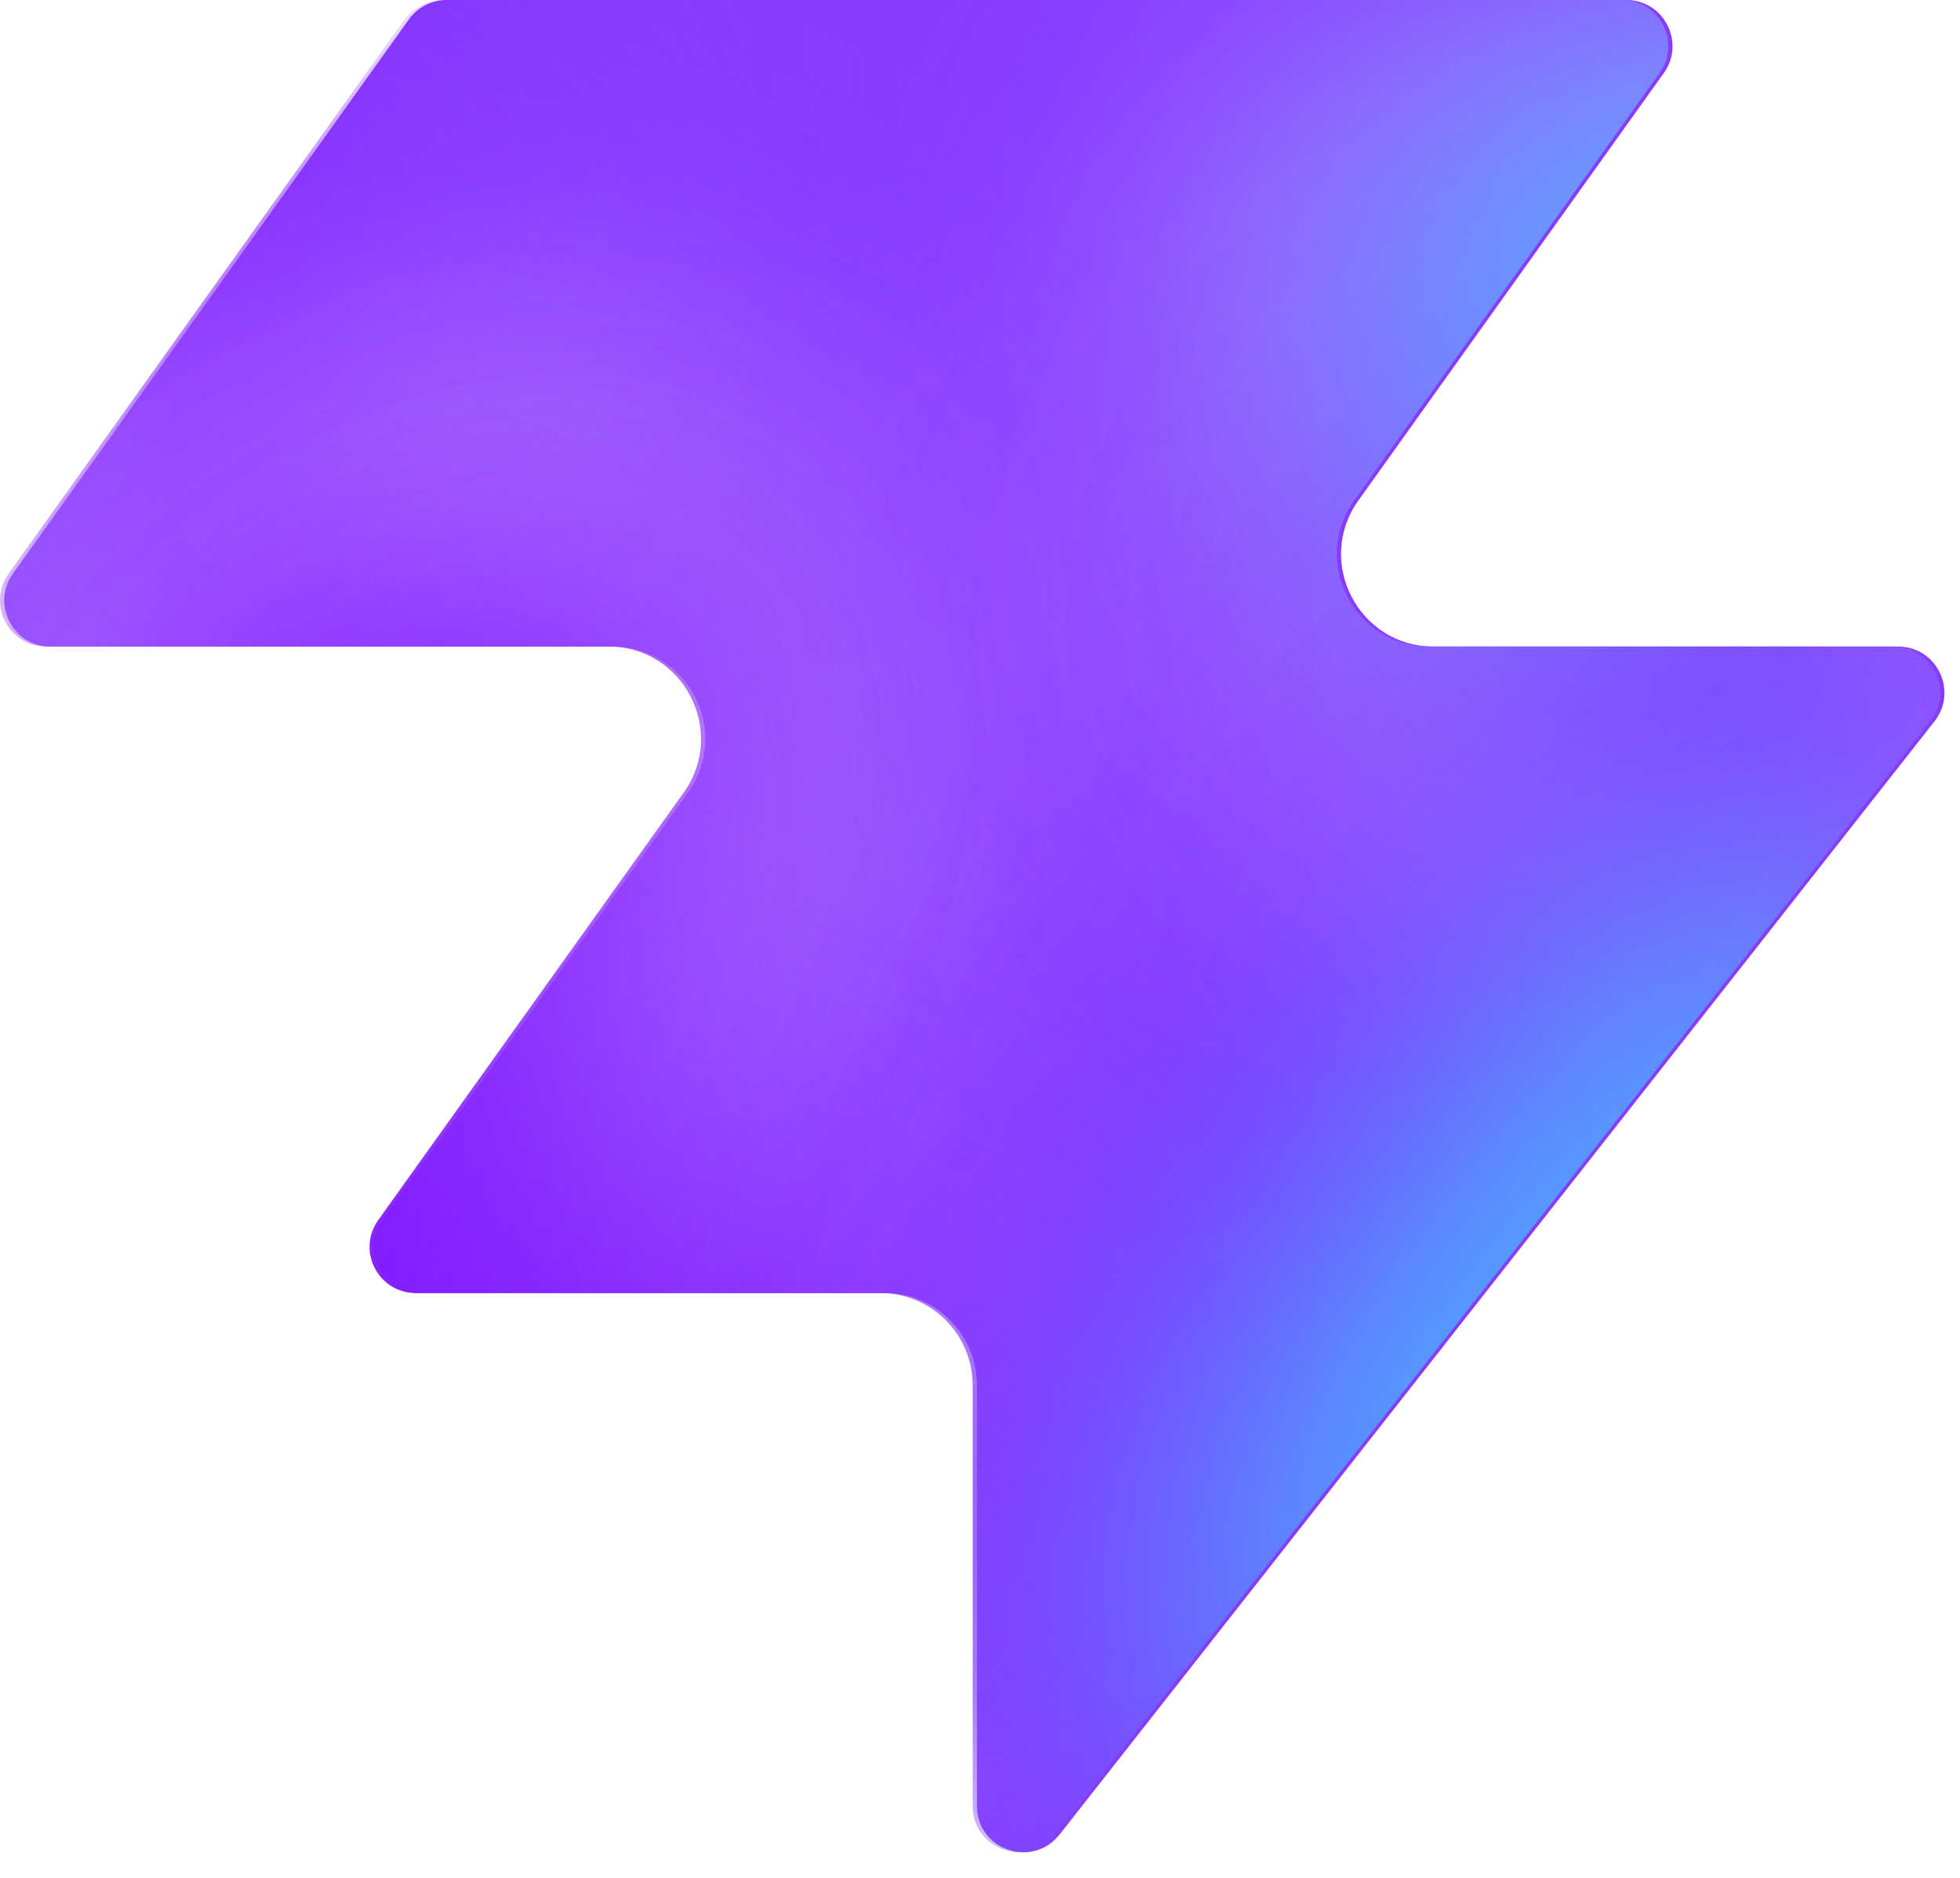
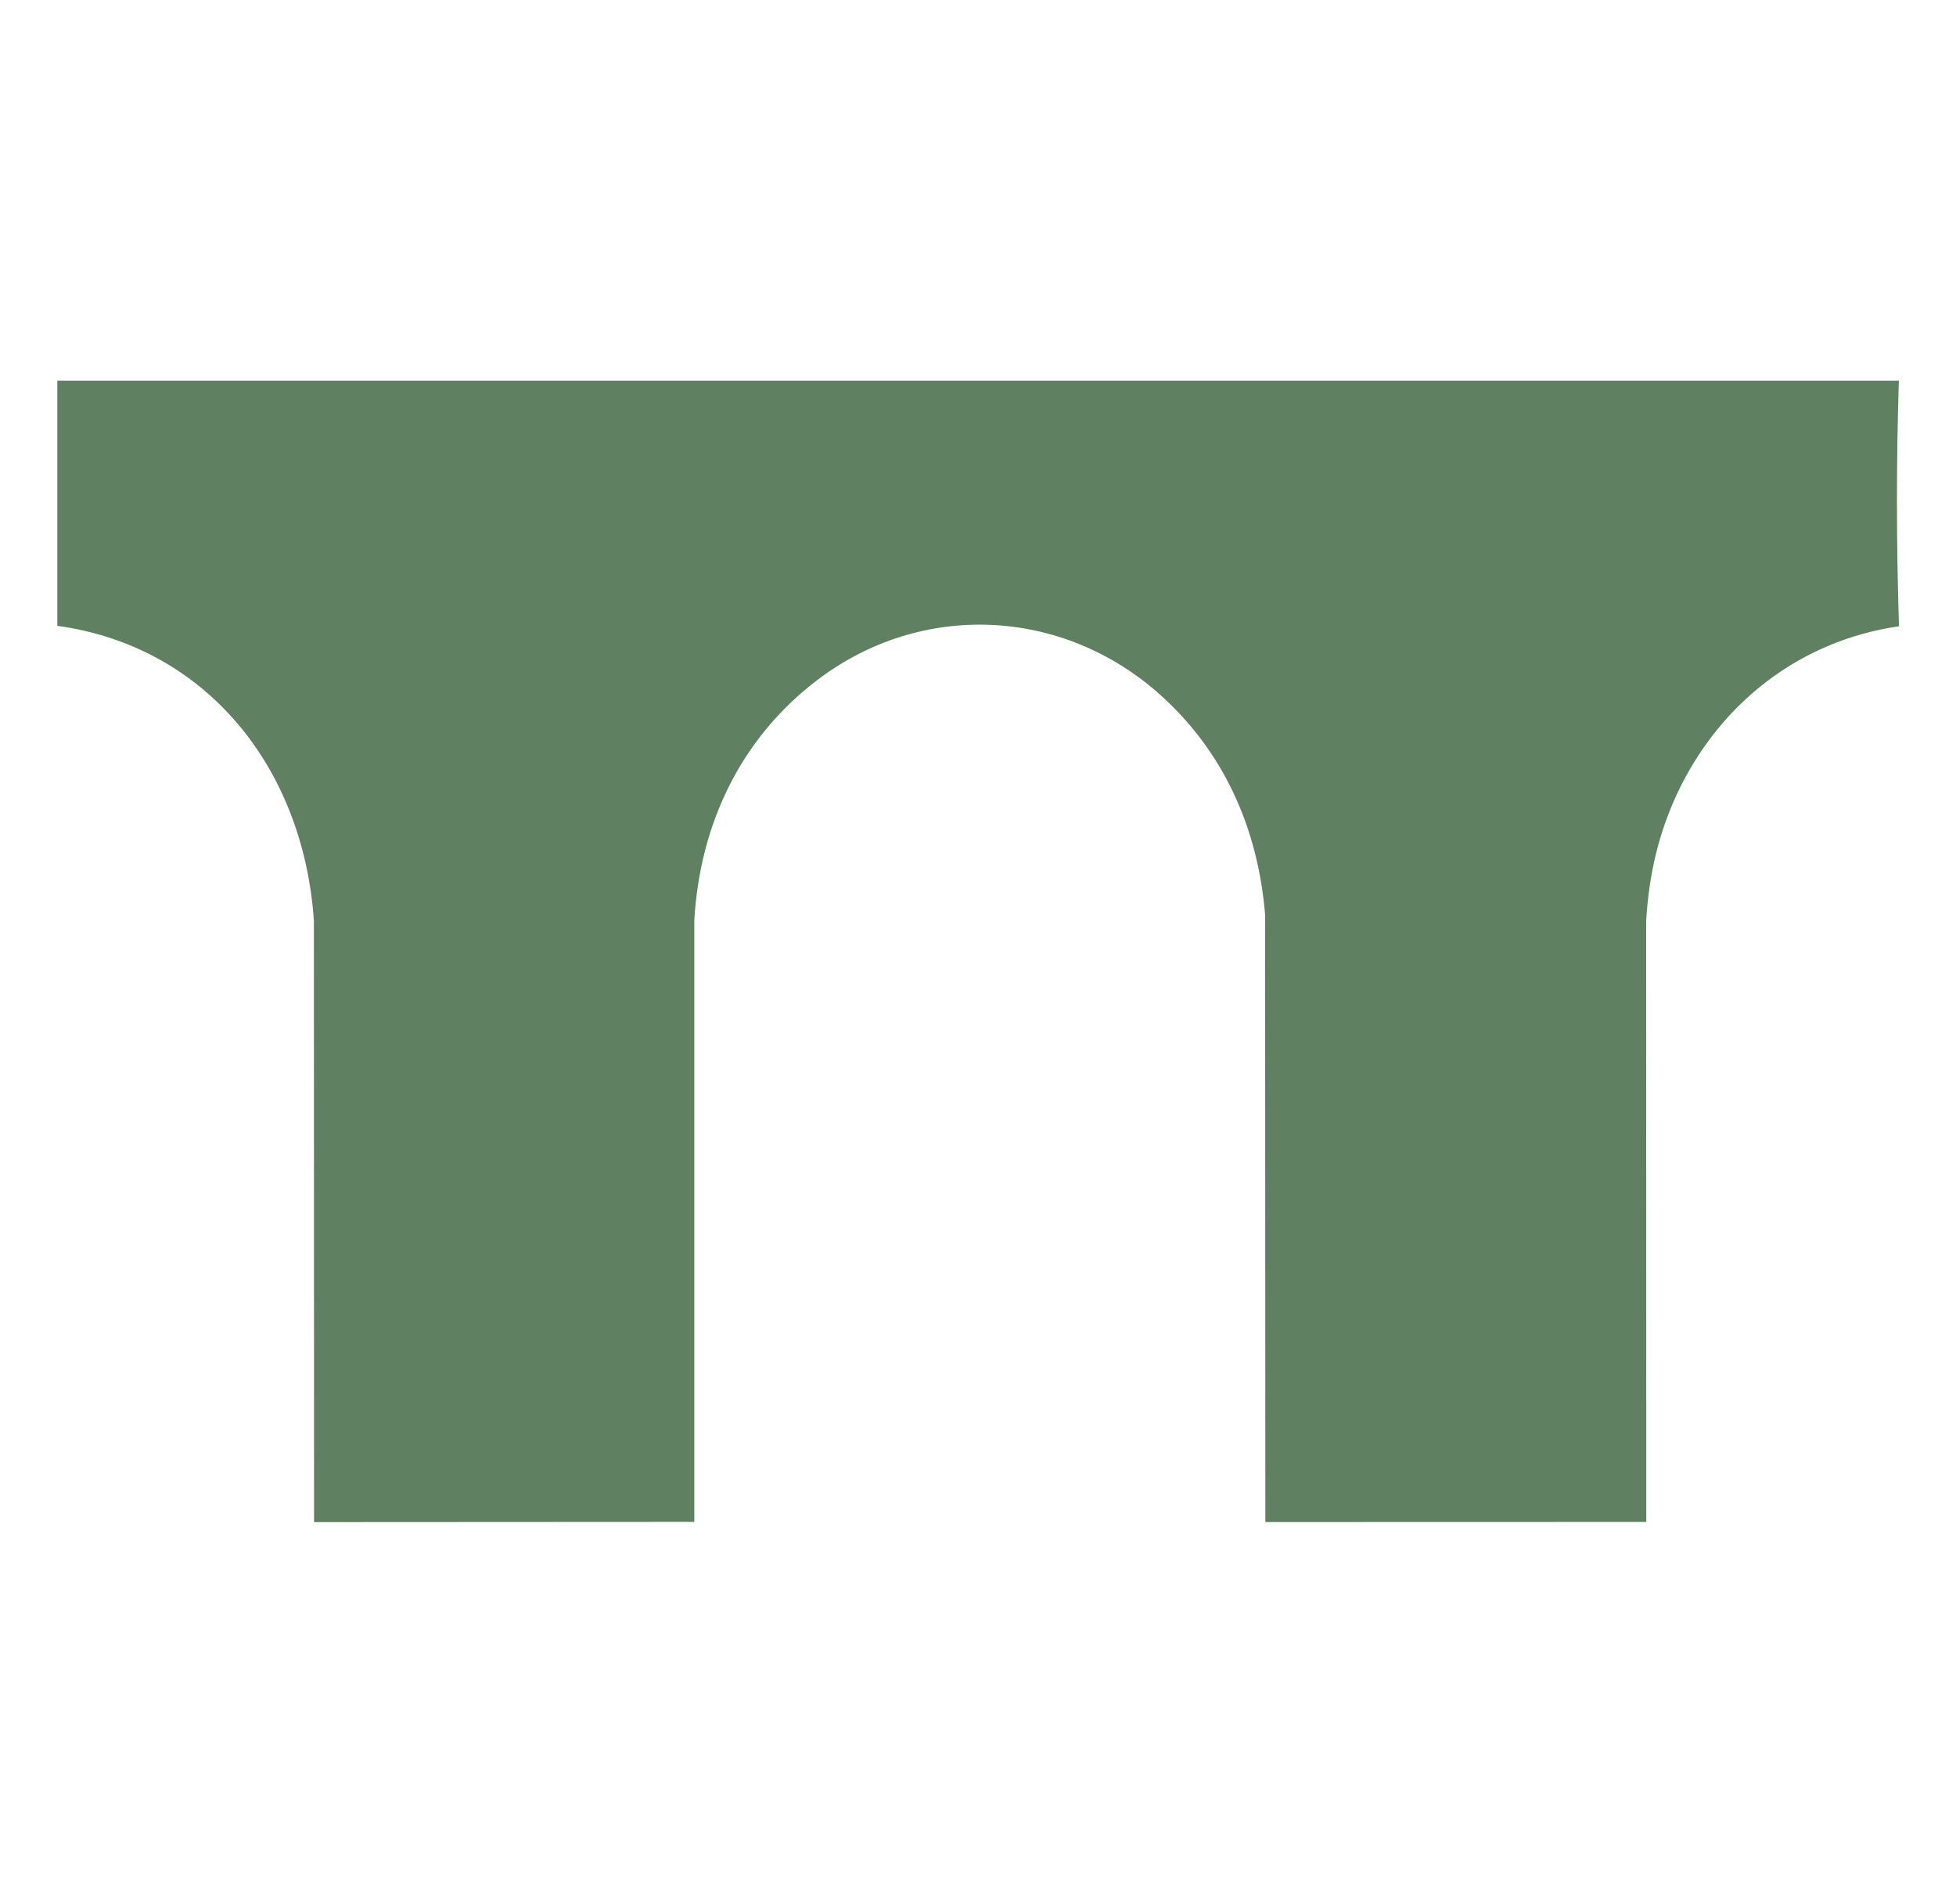
- <svg xmlns="http://www.w3.org/2000/svg" width="48" height="46" fill="none" viewBox="0 0 48 46">
-   <path fill="#863bff" d="M25.946 44.938c-.664.845-2.021.375-2.021-.698V33.937a2.26 2.26 0 0 0-2.262-2.262H10.287c-.92 0-1.456-1.04-.92-1.788l7.48-10.471c1.07-1.497 0-3.578-1.842-3.578H1.237c-.92 0-1.456-1.04-.92-1.788L10.013.474c.214-.297.556-.474.92-.474h28.894c.92 0 1.456 1.04.92 1.788l-7.48 10.471c-1.07 1.498 0 3.579 1.842 3.579h11.377c.943 0 1.473 1.088.89 1.83L25.947 44.94z" style="fill:#863bff;fill:color(display-p3 .525 .23 1);fill-opacity:1" />
-   <mask id="a" width="48" height="46" x="0" y="0" maskUnits="userSpaceOnUse" style="mask-type:alpha">
-     <path fill="#000" d="M25.842 44.938c-.664.844-2.021.375-2.021-.698V33.937a2.26 2.26 0 0 0-2.262-2.262H10.183c-.92 0-1.456-1.04-.92-1.788l7.48-10.471c1.07-1.498 0-3.579-1.842-3.579H1.133c-.92 0-1.456-1.04-.92-1.787L9.91.473c.214-.297.556-.474.92-.474h28.894c.92 0 1.456 1.04.92 1.788l-7.48 10.471c-1.07 1.498 0 3.578 1.842 3.578h11.377c.943 0 1.473 1.088.89 1.832L25.843 44.94z" style="fill:#000;fill-opacity:1" />
-   </mask>
-   <g mask="url(#a)">
-     <g filter="url(#b)">
-       <ellipse cx="5.508" cy="14.704" fill="#ede6ff" rx="5.508" ry="14.704" style="fill:#ede6ff;fill:color(display-p3 .927 .903 1);fill-opacity:1" transform="matrix(.00324 1 1 -.00324 -4.47 31.516)" />
-     </g>
-     <g filter="url(#c)">
-       <ellipse cx="10.399" cy="29.851" fill="#ede6ff" rx="10.399" ry="29.851" style="fill:#ede6ff;fill:color(display-p3 .927 .903 1);fill-opacity:1" transform="matrix(.00324 1 1 -.00324 -39.328 7.883)" />
-     </g>
-     <g filter="url(#d)">
-       <ellipse cx="5.508" cy="30.487" fill="#7e14ff" rx="5.508" ry="30.487" style="fill:#7e14ff;fill:color(display-p3 .492 .077 1);fill-opacity:1" transform="rotate(89.814 -25.913 -14.639)scale(1 -1)" />
-     </g>
-     <g filter="url(#e)">
-       <ellipse cx="5.508" cy="30.599" fill="#7e14ff" rx="5.508" ry="30.599" style="fill:#7e14ff;fill:color(display-p3 .492 .077 1);fill-opacity:1" transform="rotate(89.814 -32.644 -3.334)scale(1 -1)" />
-     </g>
-     <g filter="url(#f)">
-       <ellipse cx="5.508" cy="30.599" fill="#7e14ff" rx="5.508" ry="30.599" style="fill:#7e14ff;fill:color(display-p3 .492 .077 1);fill-opacity:1" transform="matrix(.00324 1 1 -.00324 -34.34 30.47)" />
-     </g>
-     <g filter="url(#g)">
-       <ellipse cx="14.072" cy="22.078" fill="#ede6ff" rx="14.072" ry="22.078" style="fill:#ede6ff;fill:color(display-p3 .927 .903 1);fill-opacity:1" transform="rotate(93.35 24.506 48.493)scale(-1 1)" />
-     </g>
-     <g filter="url(#h)">
-       <ellipse cx="3.47" cy="21.501" fill="#7e14ff" rx="3.47" ry="21.501" style="fill:#7e14ff;fill:color(display-p3 .492 .077 1);fill-opacity:1" transform="rotate(89.009 28.708 47.59)scale(-1 1)" />
-     </g>
-     <g filter="url(#i)">
-       <ellipse cx="3.47" cy="21.501" fill="#7e14ff" rx="3.47" ry="21.501" style="fill:#7e14ff;fill:color(display-p3 .492 .077 1);fill-opacity:1" transform="rotate(89.009 28.708 47.59)scale(-1 1)" />
-     </g>
-     <g filter="url(#j)">
-       <ellipse cx=".387" cy="8.972" fill="#7e14ff" rx="4.407" ry="29.108" style="fill:#7e14ff;fill:color(display-p3 .492 .077 1);fill-opacity:1" transform="rotate(39.51 .387 8.972)" />
-     </g>
-     <g filter="url(#k)">
-       <ellipse cx="47.523" cy="-6.092" fill="#7e14ff" rx="4.407" ry="29.108" style="fill:#7e14ff;fill:color(display-p3 .492 .077 1);fill-opacity:1" transform="rotate(37.892 47.523 -6.092)" />
-     </g>
-     <g filter="url(#l)">
-       <ellipse cx="41.412" cy="6.333" fill="#47bfff" rx="5.971" ry="9.665" style="fill:#47bfff;fill:color(display-p3 .28 .748 1);fill-opacity:1" transform="rotate(37.892 41.412 6.333)" />
-     </g>
-     <g filter="url(#m)">
-       <ellipse cx="-1.879" cy="38.332" fill="#7e14ff" rx="4.407" ry="29.108" style="fill:#7e14ff;fill:color(display-p3 .492 .077 1);fill-opacity:1" transform="rotate(37.892 -1.88 38.332)" />
-     </g>
-     <g filter="url(#n)">
-       <ellipse cx="-1.879" cy="38.332" fill="#7e14ff" rx="4.407" ry="29.108" style="fill:#7e14ff;fill:color(display-p3 .492 .077 1);fill-opacity:1" transform="rotate(37.892 -1.88 38.332)" />
-     </g>
-     <g filter="url(#o)">
-       <ellipse cx="35.651" cy="29.907" fill="#7e14ff" rx="4.407" ry="29.108" style="fill:#7e14ff;fill:color(display-p3 .492 .077 1);fill-opacity:1" transform="rotate(37.892 35.651 29.907)" />
-     </g>
-     <g filter="url(#p)">
-       <ellipse cx="38.418" cy="32.4" fill="#47bfff" rx="5.971" ry="15.297" style="fill:#47bfff;fill:color(display-p3 .28 .748 1);fill-opacity:1" transform="rotate(37.892 38.418 32.4)" />
-     </g>
-   </g>
-   <defs>
-     <filter id="b" width="60.045" height="41.654" x="-19.77" y="16.149" color-interpolation-filters="sRGB" filterUnits="userSpaceOnUse">
-       <feFlood flood-opacity="0" result="BackgroundImageFix" />
-       <feBlend in="SourceGraphic" in2="BackgroundImageFix" result="shape" />
-       <feGaussianBlur result="effect1_foregroundBlur_2002_17158" stdDeviation="7.659" />
-     </filter>
-     <filter id="c" width="90.34" height="51.437" x="-54.613" y="-7.533" color-interpolation-filters="sRGB" filterUnits="userSpaceOnUse">
-       <feFlood flood-opacity="0" result="BackgroundImageFix" />
-       <feBlend in="SourceGraphic" in2="BackgroundImageFix" result="shape" />
-       <feGaussianBlur result="effect1_foregroundBlur_2002_17158" stdDeviation="7.659" />
-     </filter>
-     <filter id="d" width="79.355" height="29.4" x="-49.64" y="2.03" color-interpolation-filters="sRGB" filterUnits="userSpaceOnUse">
-       <feFlood flood-opacity="0" result="BackgroundImageFix" />
-       <feBlend in="SourceGraphic" in2="BackgroundImageFix" result="shape" />
-       <feGaussianBlur result="effect1_foregroundBlur_2002_17158" stdDeviation="4.596" />
-     </filter>
-     <filter id="e" width="79.579" height="29.4" x="-45.045" y="20.029" color-interpolation-filters="sRGB" filterUnits="userSpaceOnUse">
-       <feFlood flood-opacity="0" result="BackgroundImageFix" />
-       <feBlend in="SourceGraphic" in2="BackgroundImageFix" result="shape" />
-       <feGaussianBlur result="effect1_foregroundBlur_2002_17158" stdDeviation="4.596" />
-     </filter>
-     <filter id="f" width="79.579" height="29.4" x="-43.513" y="21.178" color-interpolation-filters="sRGB" filterUnits="userSpaceOnUse">
-       <feFlood flood-opacity="0" result="BackgroundImageFix" />
-       <feBlend in="SourceGraphic" in2="BackgroundImageFix" result="shape" />
-       <feGaussianBlur result="effect1_foregroundBlur_2002_17158" stdDeviation="4.596" />
-     </filter>
-     <filter id="g" width="74.749" height="58.852" x="15.756" y="-17.901" color-interpolation-filters="sRGB" filterUnits="userSpaceOnUse">
-       <feFlood flood-opacity="0" result="BackgroundImageFix" />
-       <feBlend in="SourceGraphic" in2="BackgroundImageFix" result="shape" />
-       <feGaussianBlur result="effect1_foregroundBlur_2002_17158" stdDeviation="7.659" />
-     </filter>
-     <filter id="h" width="61.377" height="25.362" x="23.548" y="2.284" color-interpolation-filters="sRGB" filterUnits="userSpaceOnUse">
-       <feFlood flood-opacity="0" result="BackgroundImageFix" />
-       <feBlend in="SourceGraphic" in2="BackgroundImageFix" result="shape" />
-       <feGaussianBlur result="effect1_foregroundBlur_2002_17158" stdDeviation="4.596" />
-     </filter>
-     <filter id="i" width="61.377" height="25.362" x="23.548" y="2.284" color-interpolation-filters="sRGB" filterUnits="userSpaceOnUse">
-       <feFlood flood-opacity="0" result="BackgroundImageFix" />
-       <feBlend in="SourceGraphic" in2="BackgroundImageFix" result="shape" />
-       <feGaussianBlur result="effect1_foregroundBlur_2002_17158" stdDeviation="4.596" />
-     </filter>
-     <filter id="j" width="56.045" height="63.649" x="-27.636" y="-22.853" color-interpolation-filters="sRGB" filterUnits="userSpaceOnUse">
-       <feFlood flood-opacity="0" result="BackgroundImageFix" />
-       <feBlend in="SourceGraphic" in2="BackgroundImageFix" result="shape" />
-       <feGaussianBlur result="effect1_foregroundBlur_2002_17158" stdDeviation="4.596" />
-     </filter>
-     <filter id="k" width="54.814" height="64.646" x="20.116" y="-38.415" color-interpolation-filters="sRGB" filterUnits="userSpaceOnUse">
-       <feFlood flood-opacity="0" result="BackgroundImageFix" />
-       <feBlend in="SourceGraphic" in2="BackgroundImageFix" result="shape" />
-       <feGaussianBlur result="effect1_foregroundBlur_2002_17158" stdDeviation="4.596" />
-     </filter>
-     <filter id="l" width="33.541" height="35.313" x="24.641" y="-11.323" color-interpolation-filters="sRGB" filterUnits="userSpaceOnUse">
-       <feFlood flood-opacity="0" result="BackgroundImageFix" />
-       <feBlend in="SourceGraphic" in2="BackgroundImageFix" result="shape" />
-       <feGaussianBlur result="effect1_foregroundBlur_2002_17158" stdDeviation="4.596" />
-     </filter>
-     <filter id="m" width="54.814" height="64.646" x="-29.286" y="6.009" color-interpolation-filters="sRGB" filterUnits="userSpaceOnUse">
-       <feFlood flood-opacity="0" result="BackgroundImageFix" />
-       <feBlend in="SourceGraphic" in2="BackgroundImageFix" result="shape" />
-       <feGaussianBlur result="effect1_foregroundBlur_2002_17158" stdDeviation="4.596" />
-     </filter>
-     <filter id="n" width="54.814" height="64.646" x="-29.286" y="6.009" color-interpolation-filters="sRGB" filterUnits="userSpaceOnUse">
-       <feFlood flood-opacity="0" result="BackgroundImageFix" />
-       <feBlend in="SourceGraphic" in2="BackgroundImageFix" result="shape" />
-       <feGaussianBlur result="effect1_foregroundBlur_2002_17158" stdDeviation="4.596" />
-     </filter>
-     <filter id="o" width="54.814" height="64.646" x="8.244" y="-2.416" color-interpolation-filters="sRGB" filterUnits="userSpaceOnUse">
-       <feFlood flood-opacity="0" result="BackgroundImageFix" />
-       <feBlend in="SourceGraphic" in2="BackgroundImageFix" result="shape" />
-       <feGaussianBlur result="effect1_foregroundBlur_2002_17158" stdDeviation="4.596" />
-     </filter>
-     <filter id="p" width="39.409" height="43.623" x="18.713" y="10.588" color-interpolation-filters="sRGB" filterUnits="userSpaceOnUse">
-       <feFlood flood-opacity="0" result="BackgroundImageFix" />
-       <feBlend in="SourceGraphic" in2="BackgroundImageFix" result="shape" />
-       <feGaussianBlur result="effect1_foregroundBlur_2002_17158" stdDeviation="4.596" />
-     </filter>
-   </defs>
+ <svg xmlns="http://www.w3.org/2000/svg" viewBox="80 302 375 365">
+   <path fill="#5f8162" d="M90.99,422.02v-47.02h353.05c-.49,15.89-.48,31.09.03,47.09-19.2,2.78-34.44,14.94-42.48,31.98-3.63,7.77-5.44,15.58-5.99,24.44l.02,115.33-73.03.02-.05-116.5c-1.38-16.58-7.94-31.24-20.14-42.16-18.73-16.75-45.81-18-65.8-2.73-14.53,11.1-22.42,27.46-23.49,46.03v115.33s-72.9.04-72.9.04l-.03-115.31c-2.01-29.45-20.73-52.62-49.17-56.55Z" />
</svg>
